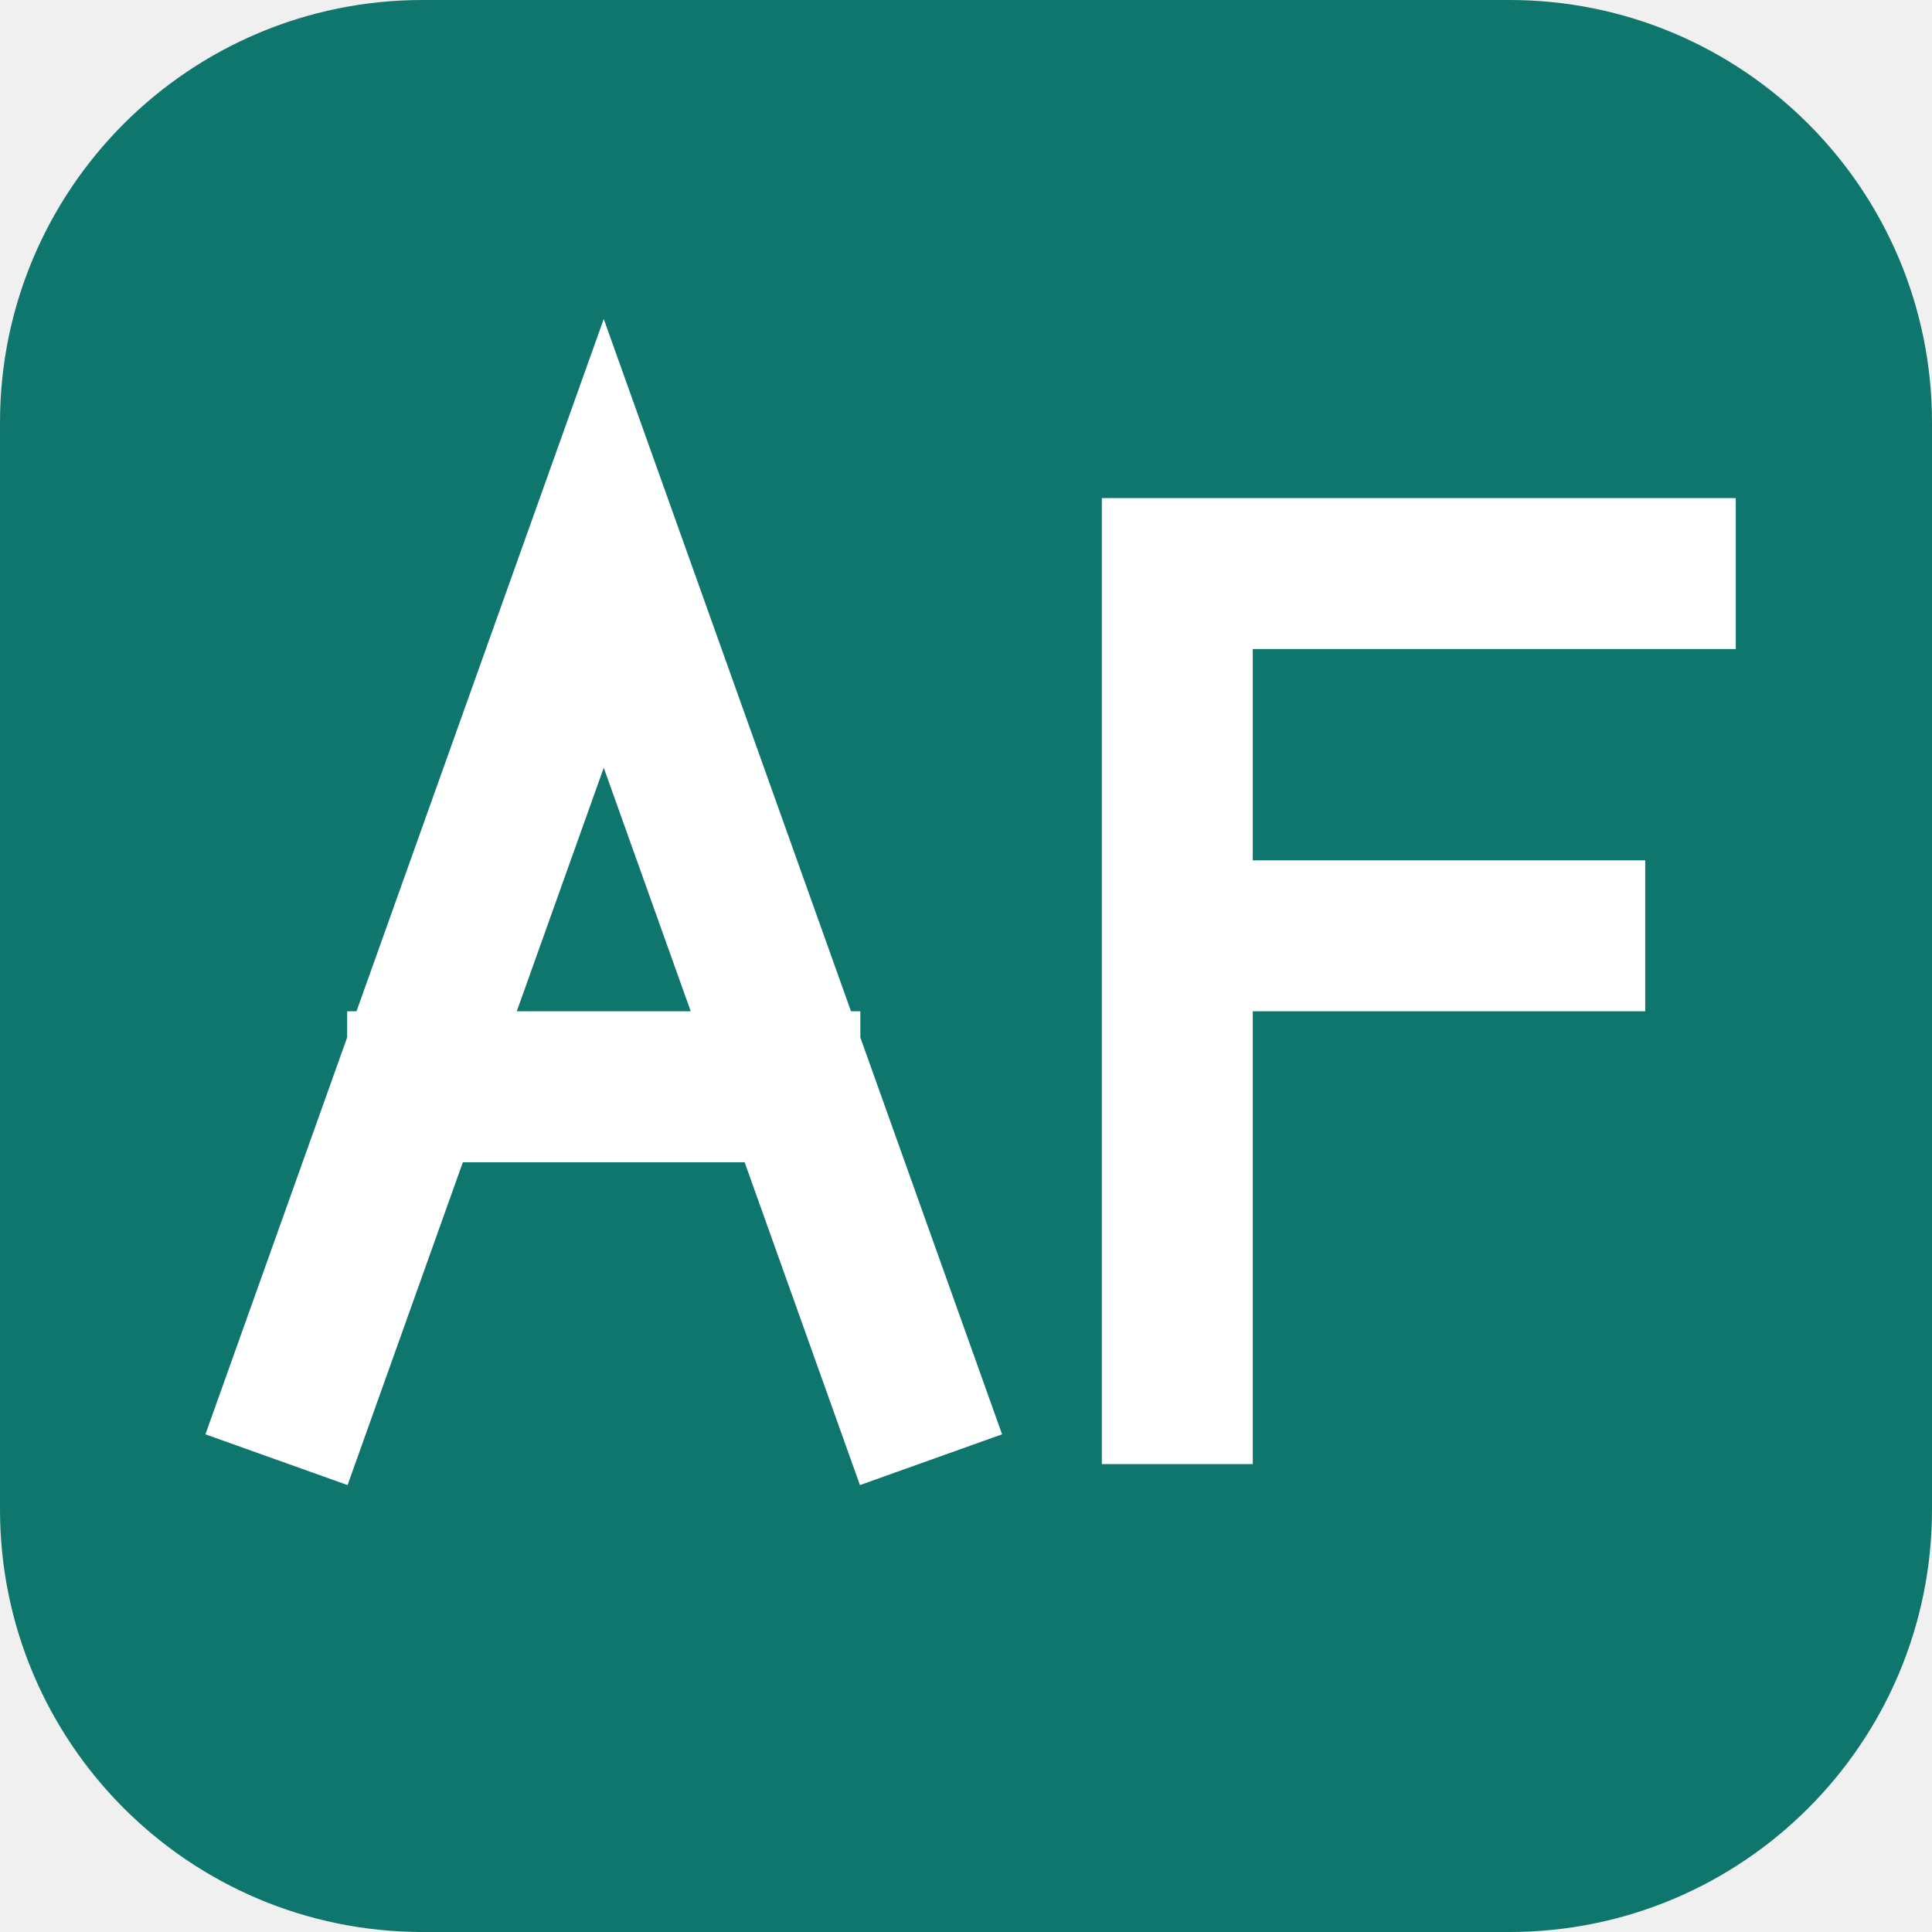
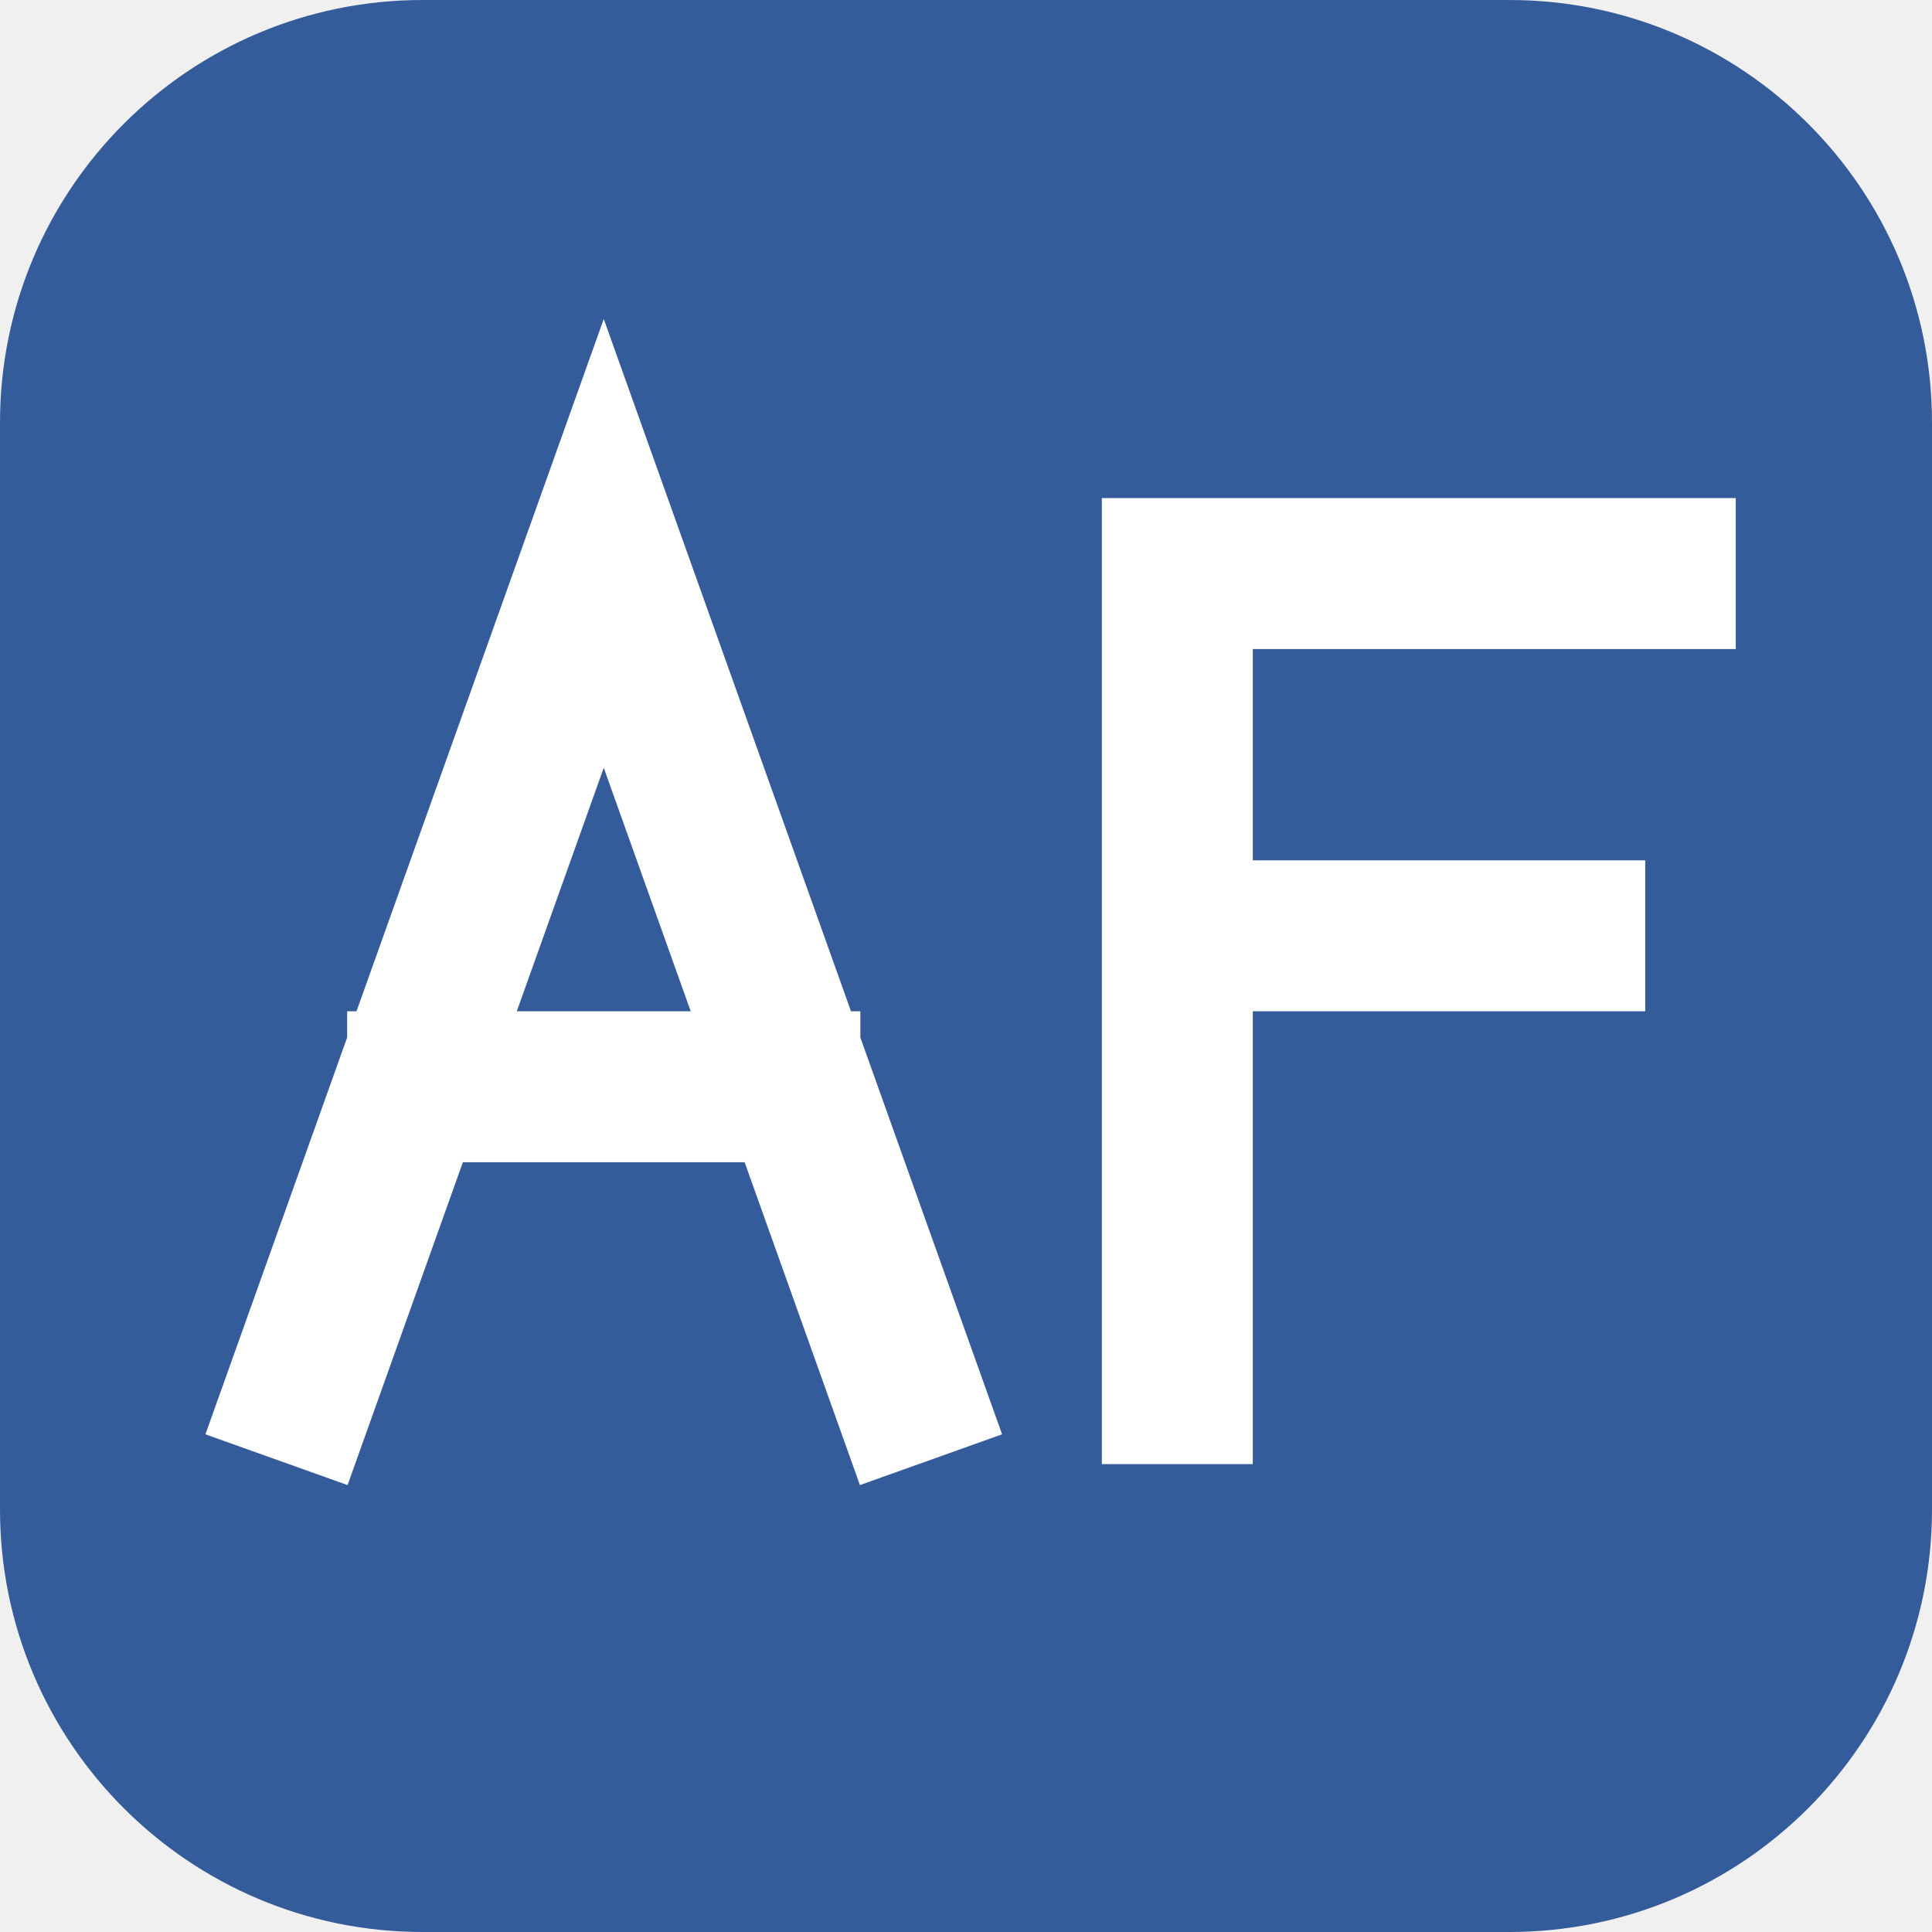
<svg xmlns="http://www.w3.org/2000/svg" viewBox="0 0 64 64" role="img" aria-labelledby="title">
-   <rect width="64" height="64" rx="14" fill="#0f766e" />
+   <rect width="64" height="64" rx="14" fill="#355c9a" />
  <g fill="none" stroke="#fff" stroke-width="5" stroke-linecap="square" stroke-linejoin="miter">
    <path d="M10 46 20 18 30 46 M14 36h12" />
    <path d="M39 46V19h16 M39 31h13" />
  </g>
</svg>
